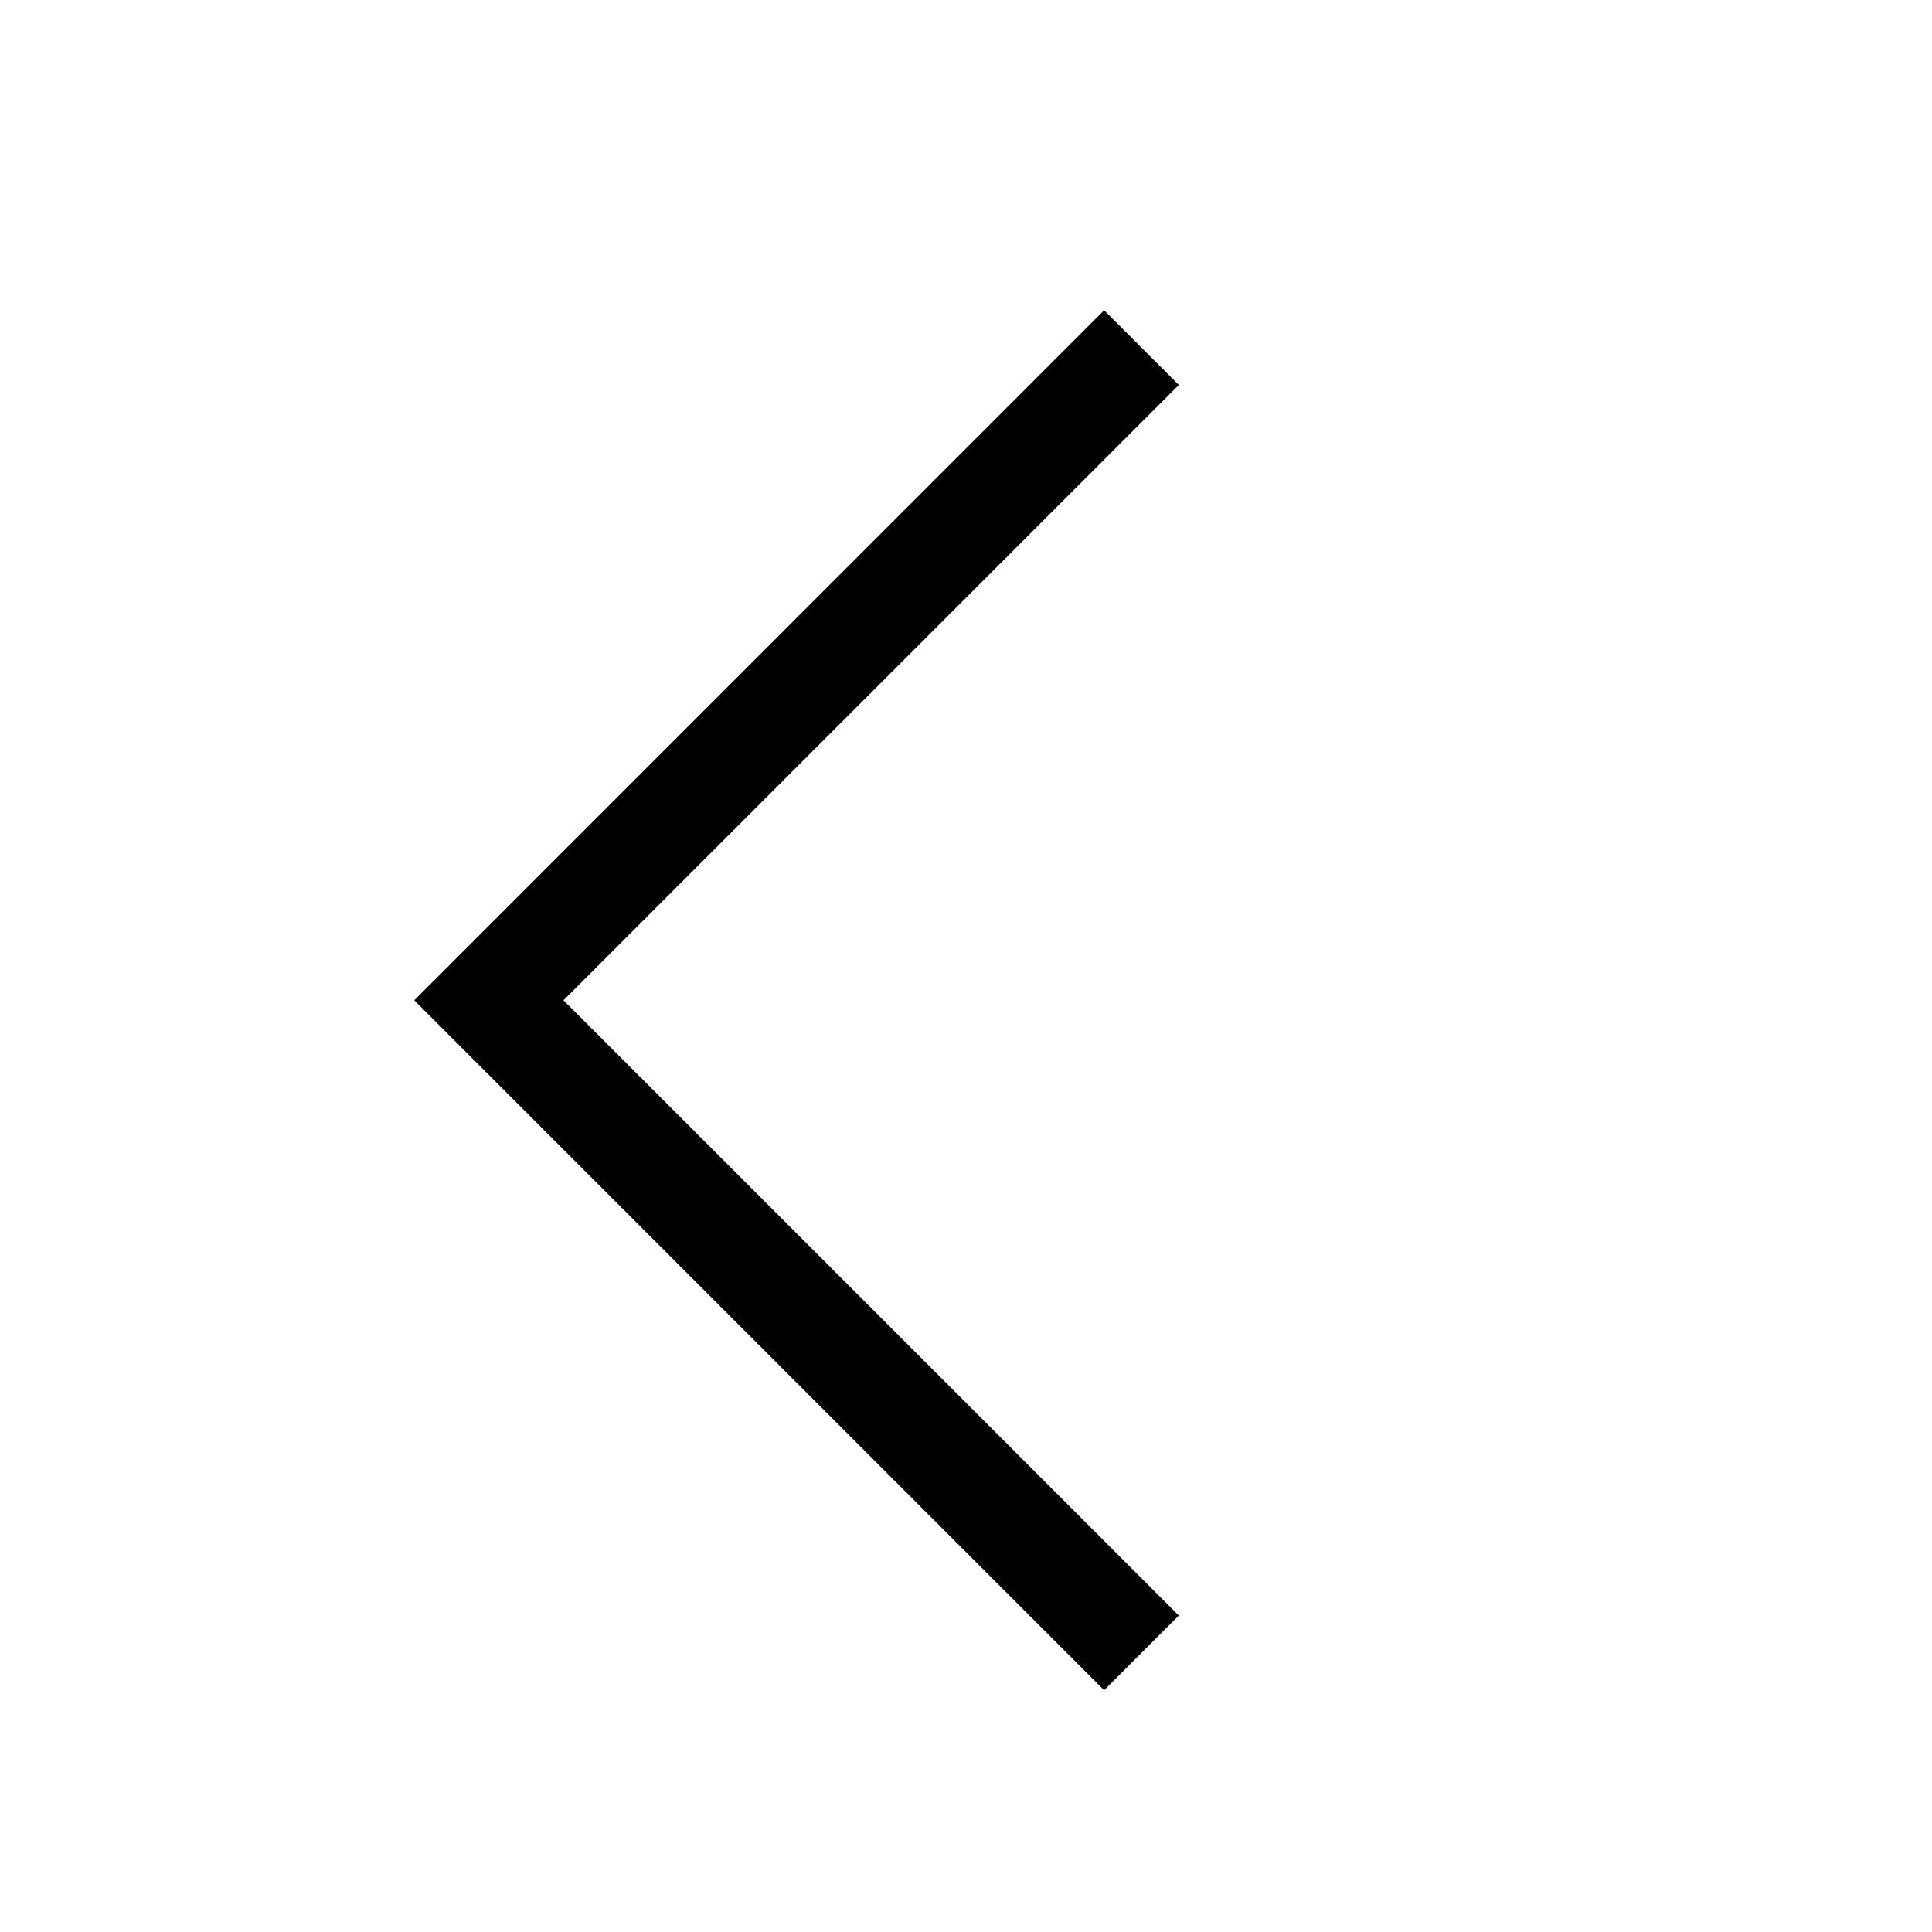
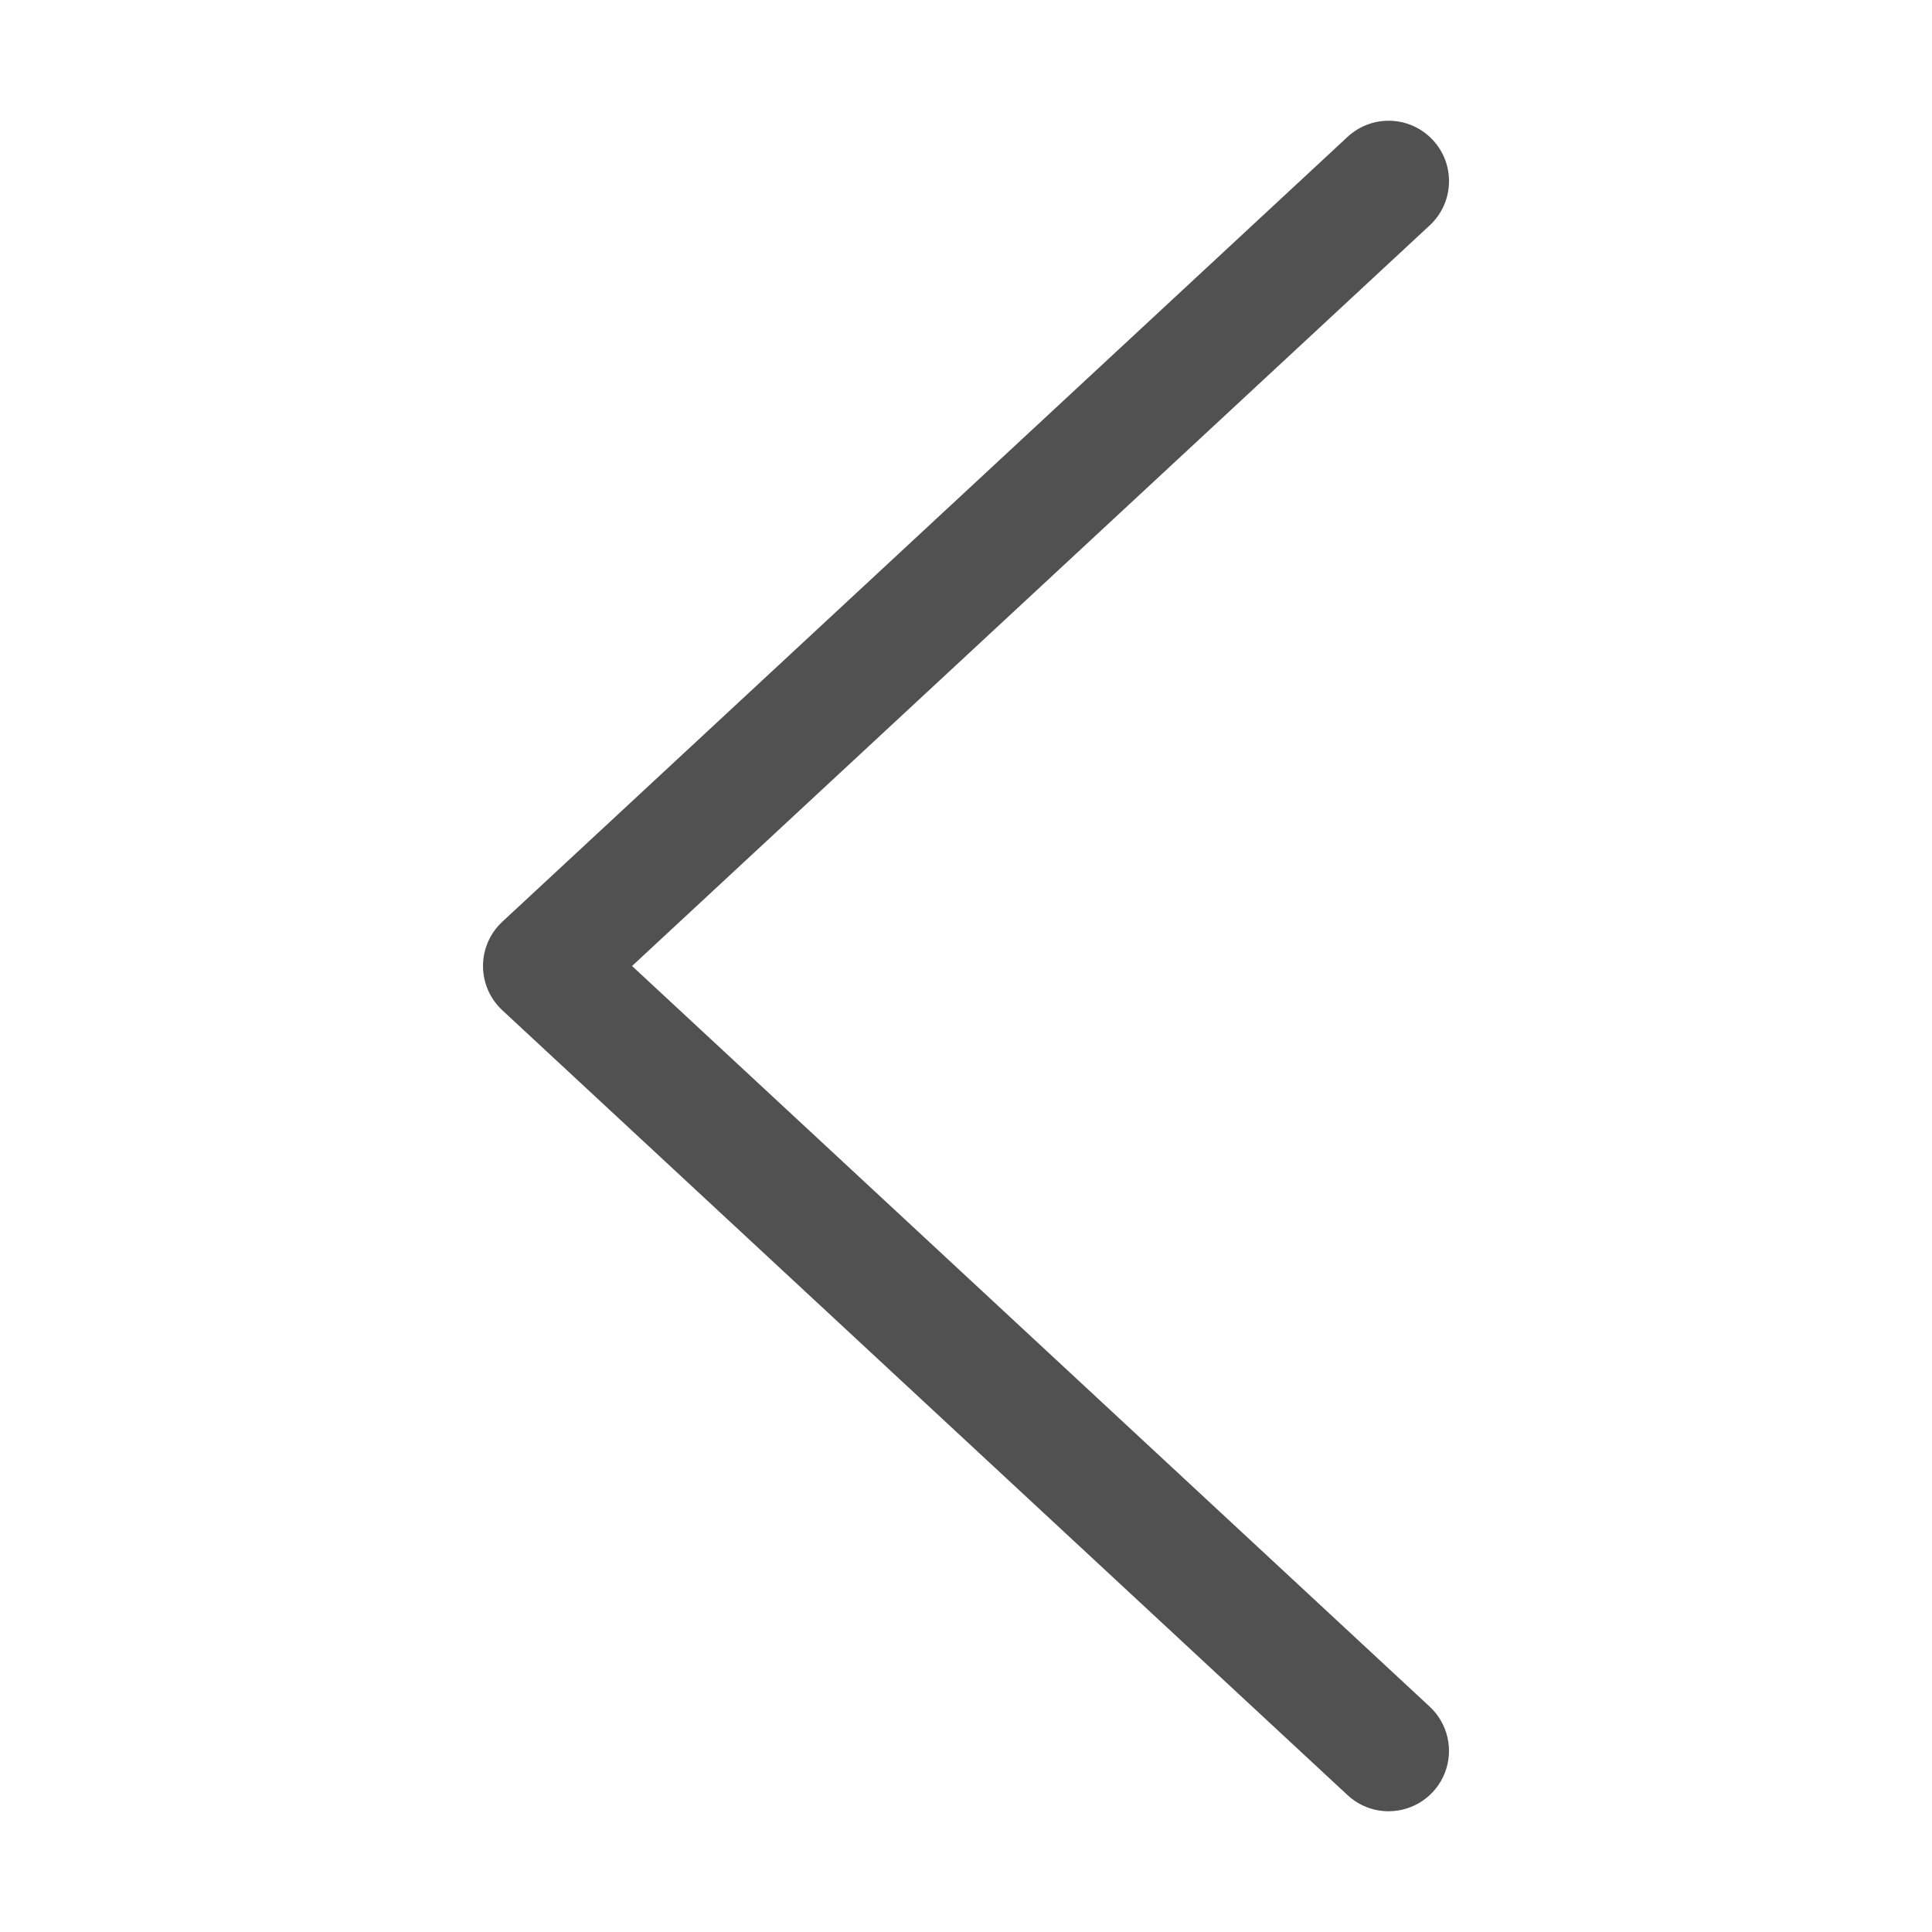
- <svg xmlns="http://www.w3.org/2000/svg" t="1671444521555" class="icon" viewBox="0 0 1024 1024" version="1.1" p-id="2623" width="200" height="200">
-   <path d="M624.789 204.048 585.206 164.464 219.56 530.185 585.206 895.864 624.789 856.281 298.663 530.161Z" p-id="2624" />
+ <svg xmlns="http://www.w3.org/2000/svg" t="1540006086139" class="icon" style="" viewBox="0 0 1024 1024" version="1.1" p-id="1898" width="22" height="22">
+   <defs>
+     <style type="text/css" />
+   </defs>
+   <path d="M736 960a31.88 31.88 0 0 1-21.77-8.55l-448-416a32 32 0 0 1 0-46.9l448-416a32 32 0 1 1 43.55 46.9L335 512l422.77 392.55A32 32 0 0 1 736 960z" p-id="1899" fill="#515151" />
</svg>
